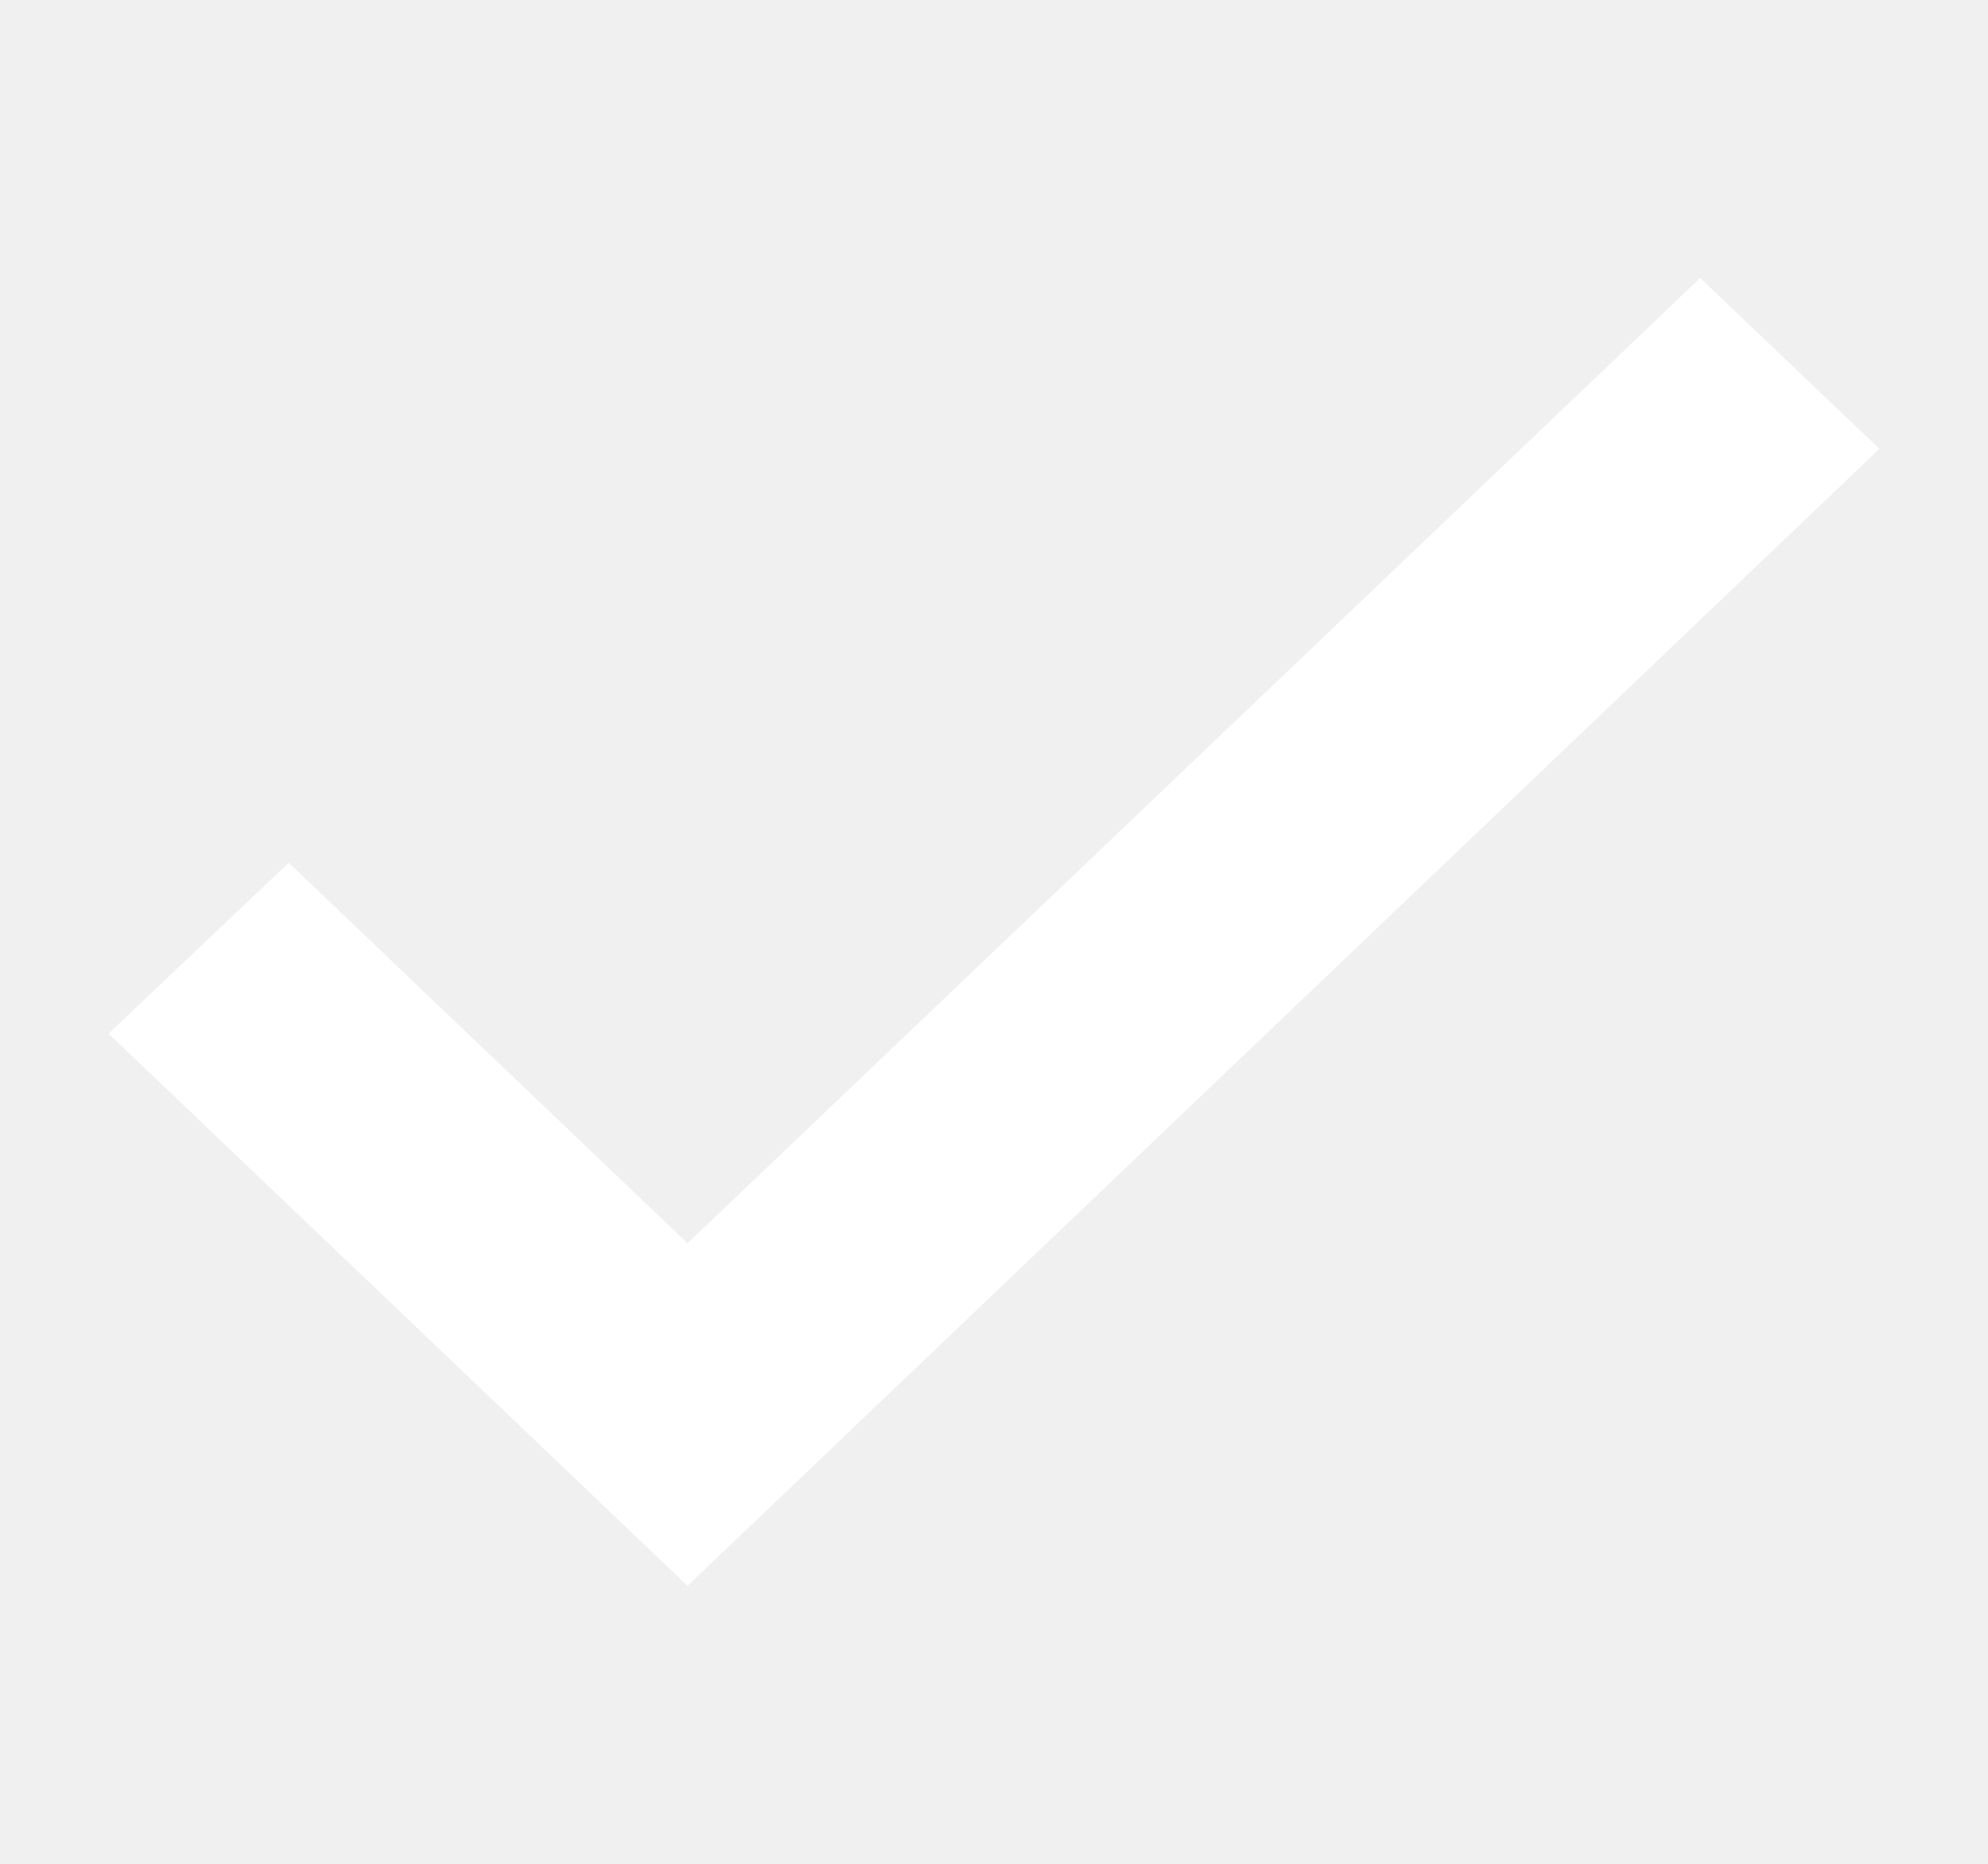
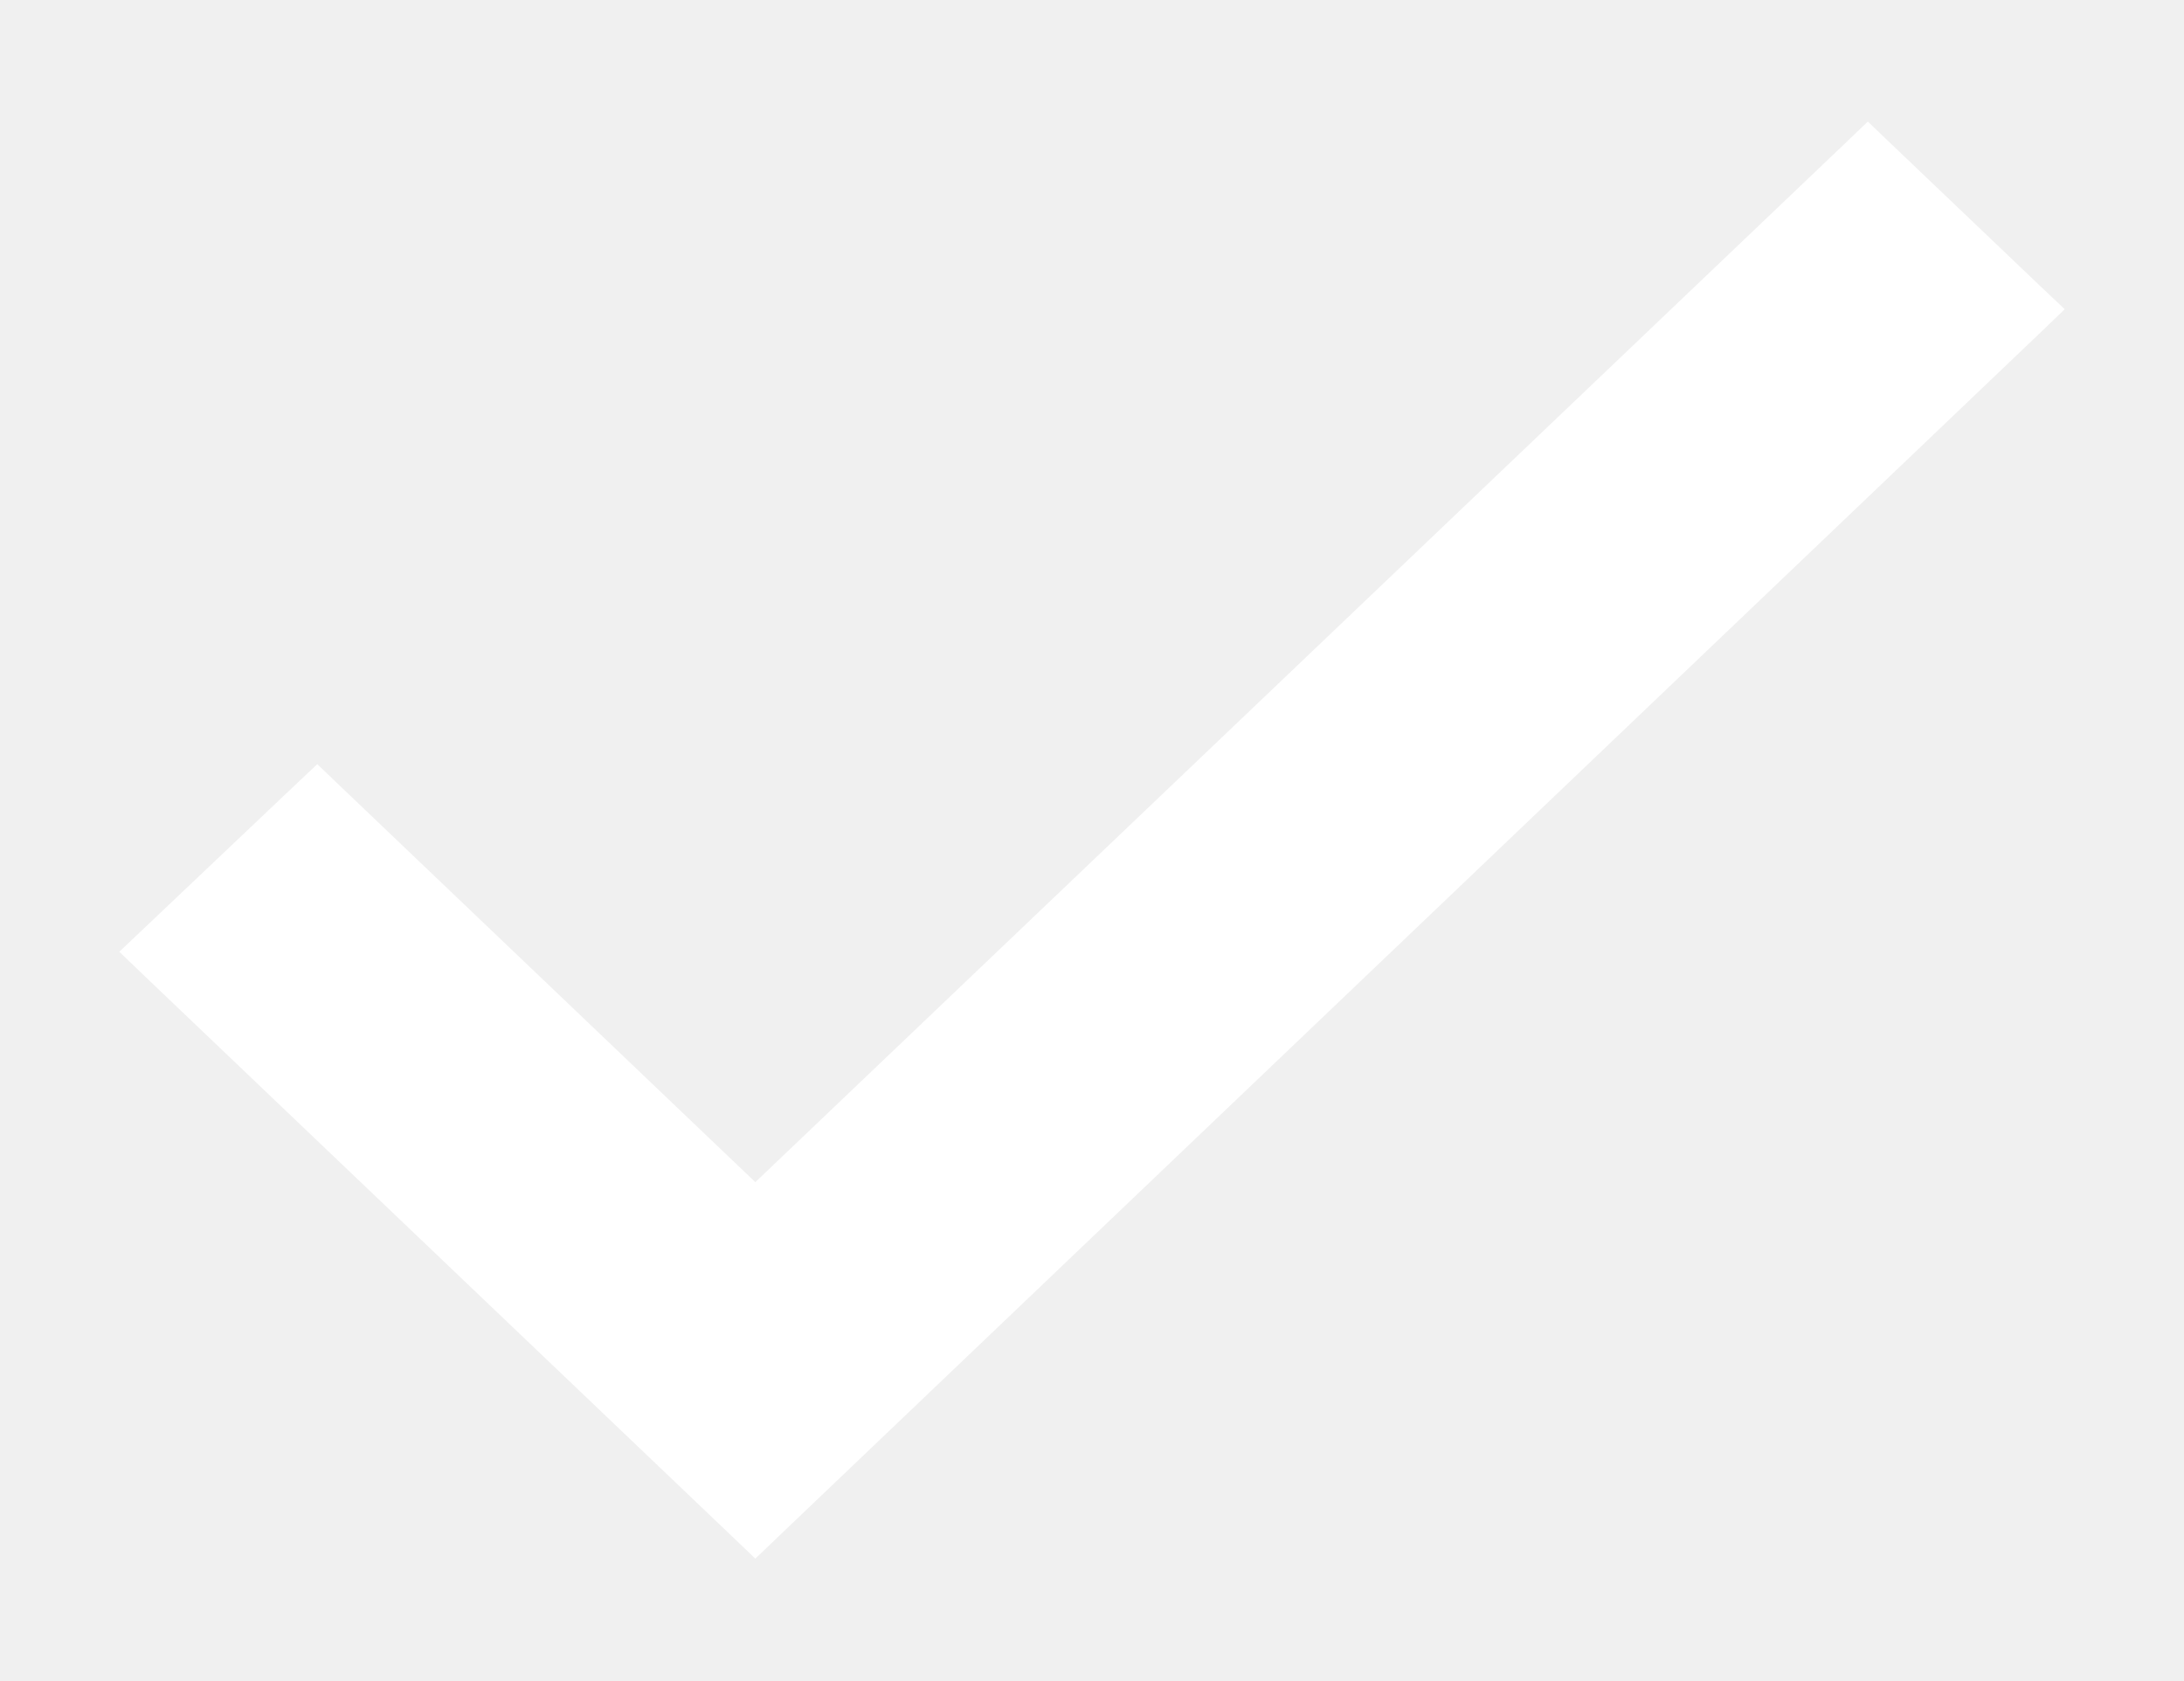
- <svg xmlns="http://www.w3.org/2000/svg" width="16" height="15" viewBox="0 0 13 10" fill="none">
+ <svg xmlns="http://www.w3.org/2000/svg" width="13" height="10" viewBox="0 0 13 10" fill="none">
  <path d="M1.957 4.752L1.888 4.686L1.819 4.751L0.931 5.593L0.855 5.665L0.931 5.738L4.427 9.072L4.496 9.138L4.565 9.072L12.069 1.914L12.145 1.841L12.069 1.769L11.187 0.928L11.118 0.862L11.049 0.928L4.496 7.174L1.957 4.752Z" fill="white" stroke="white" stroke-width="0.2" />
</svg>
